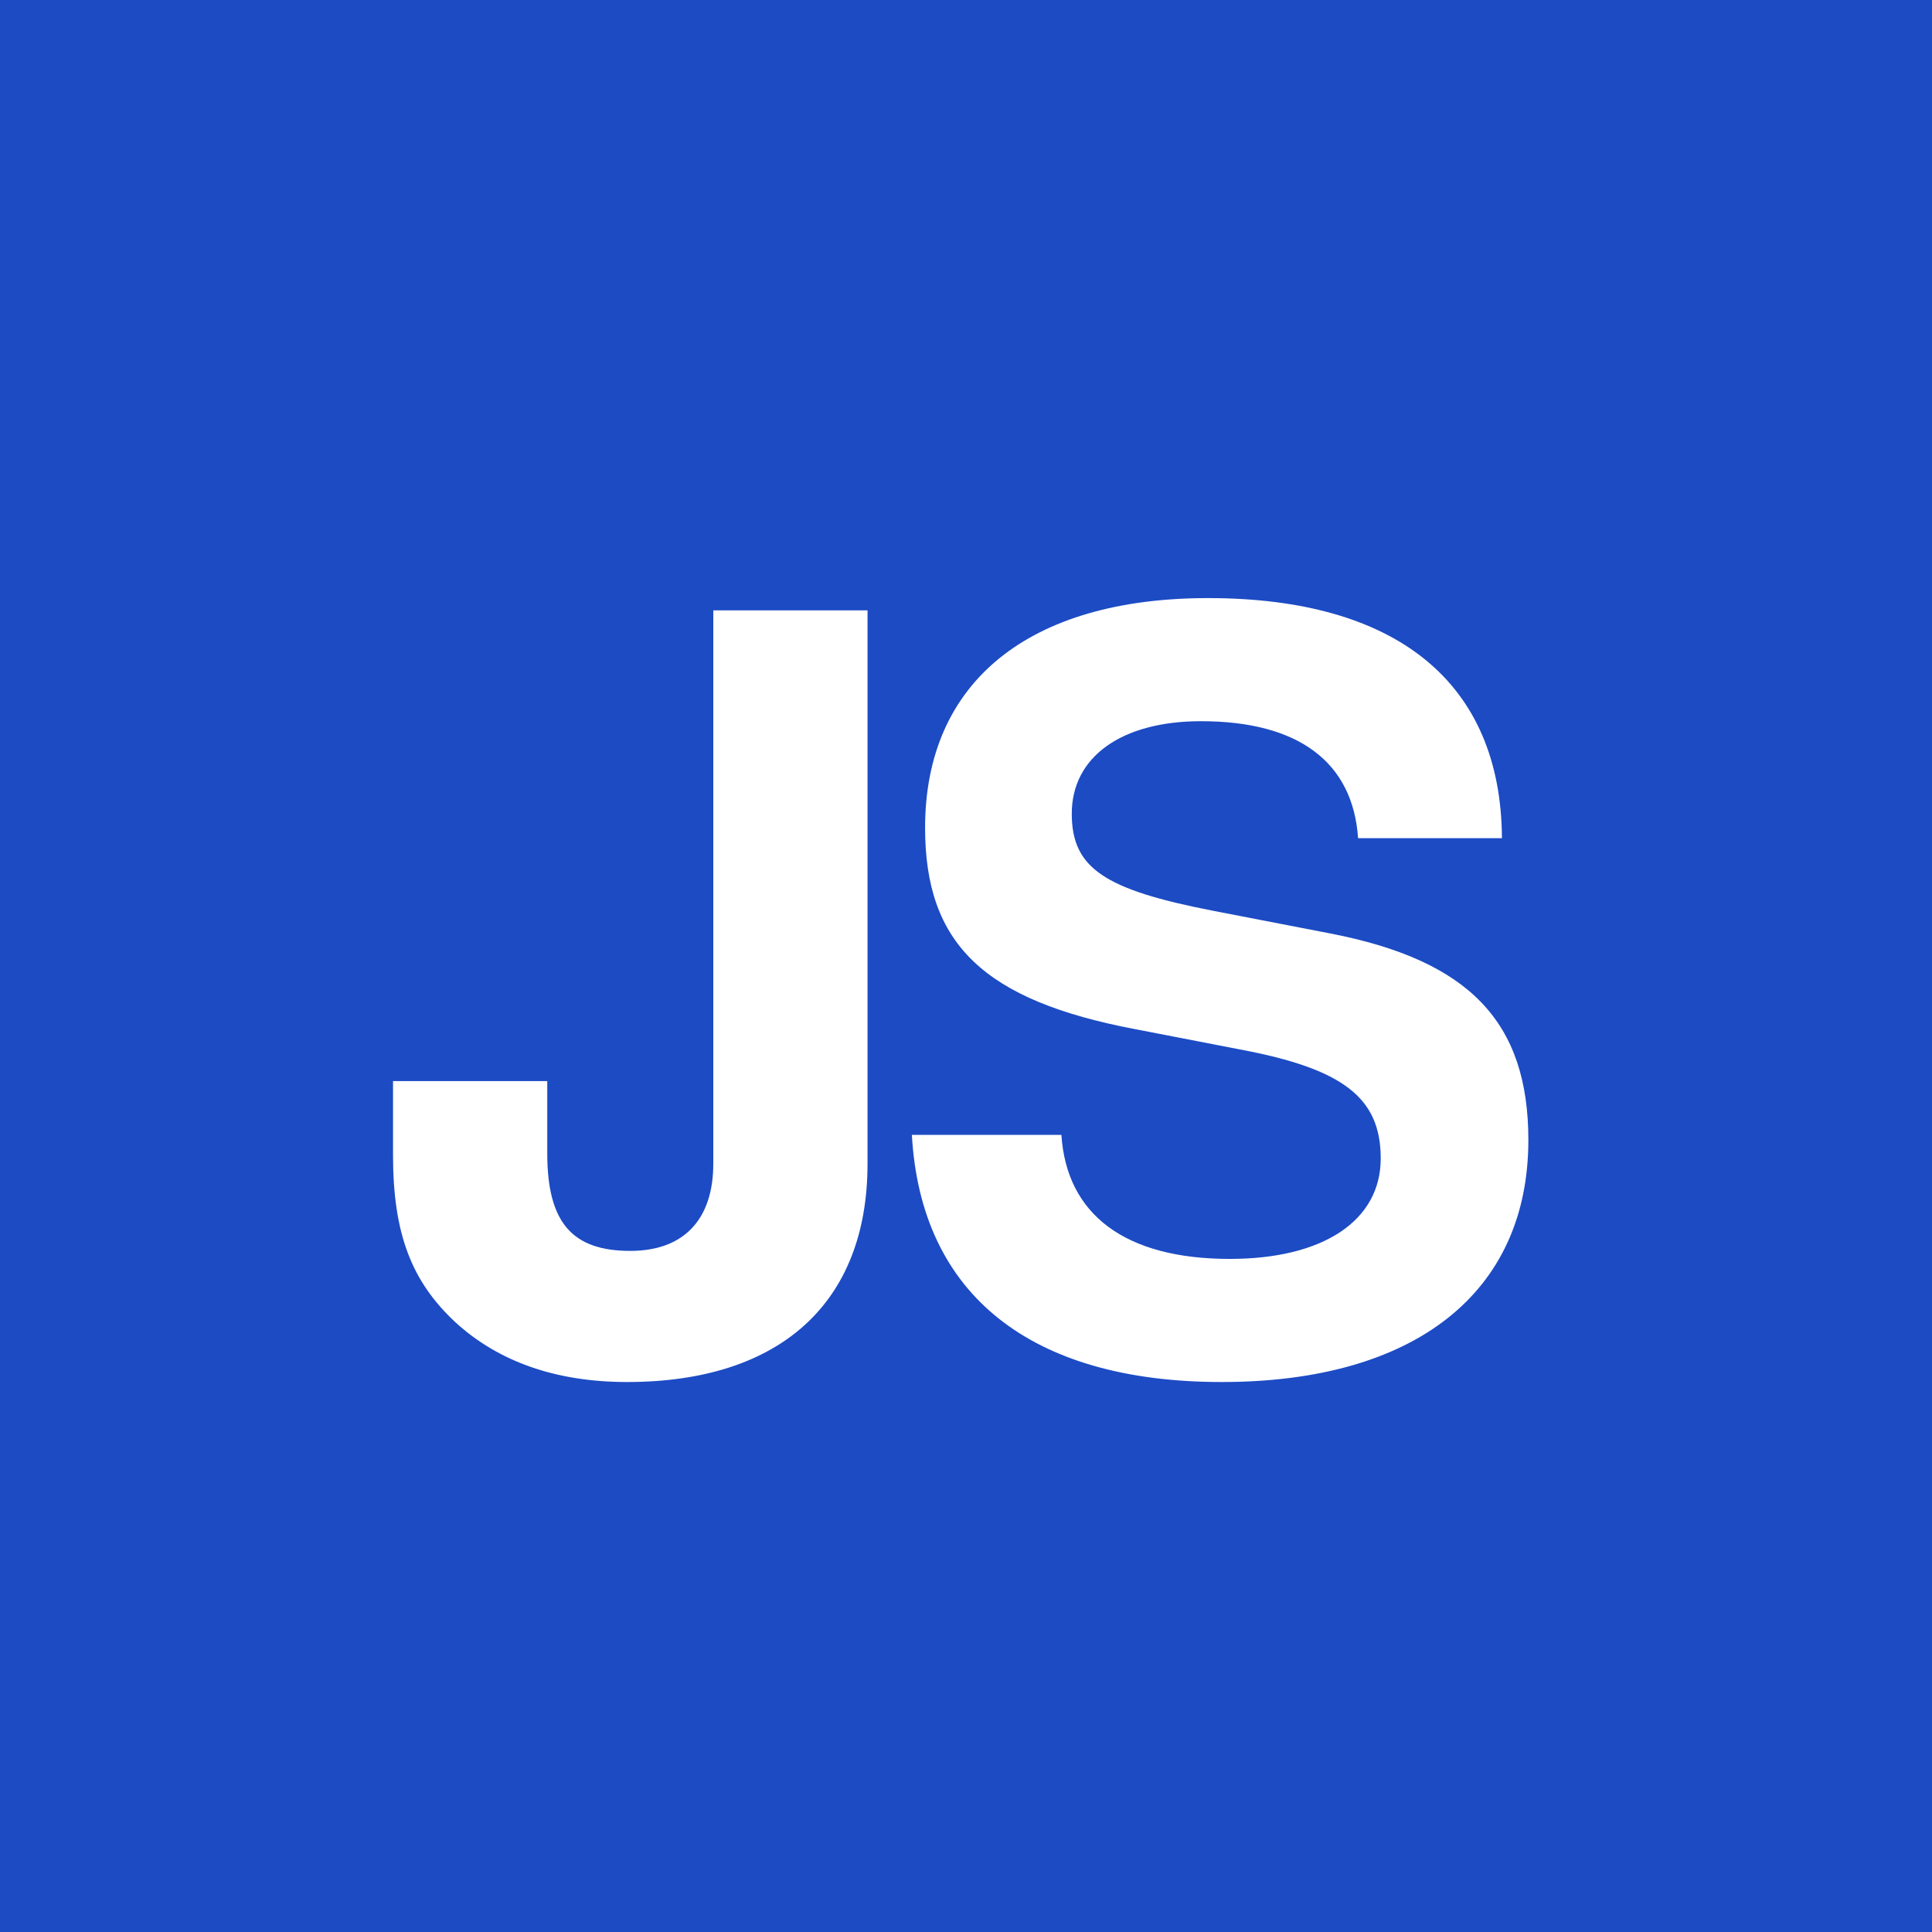
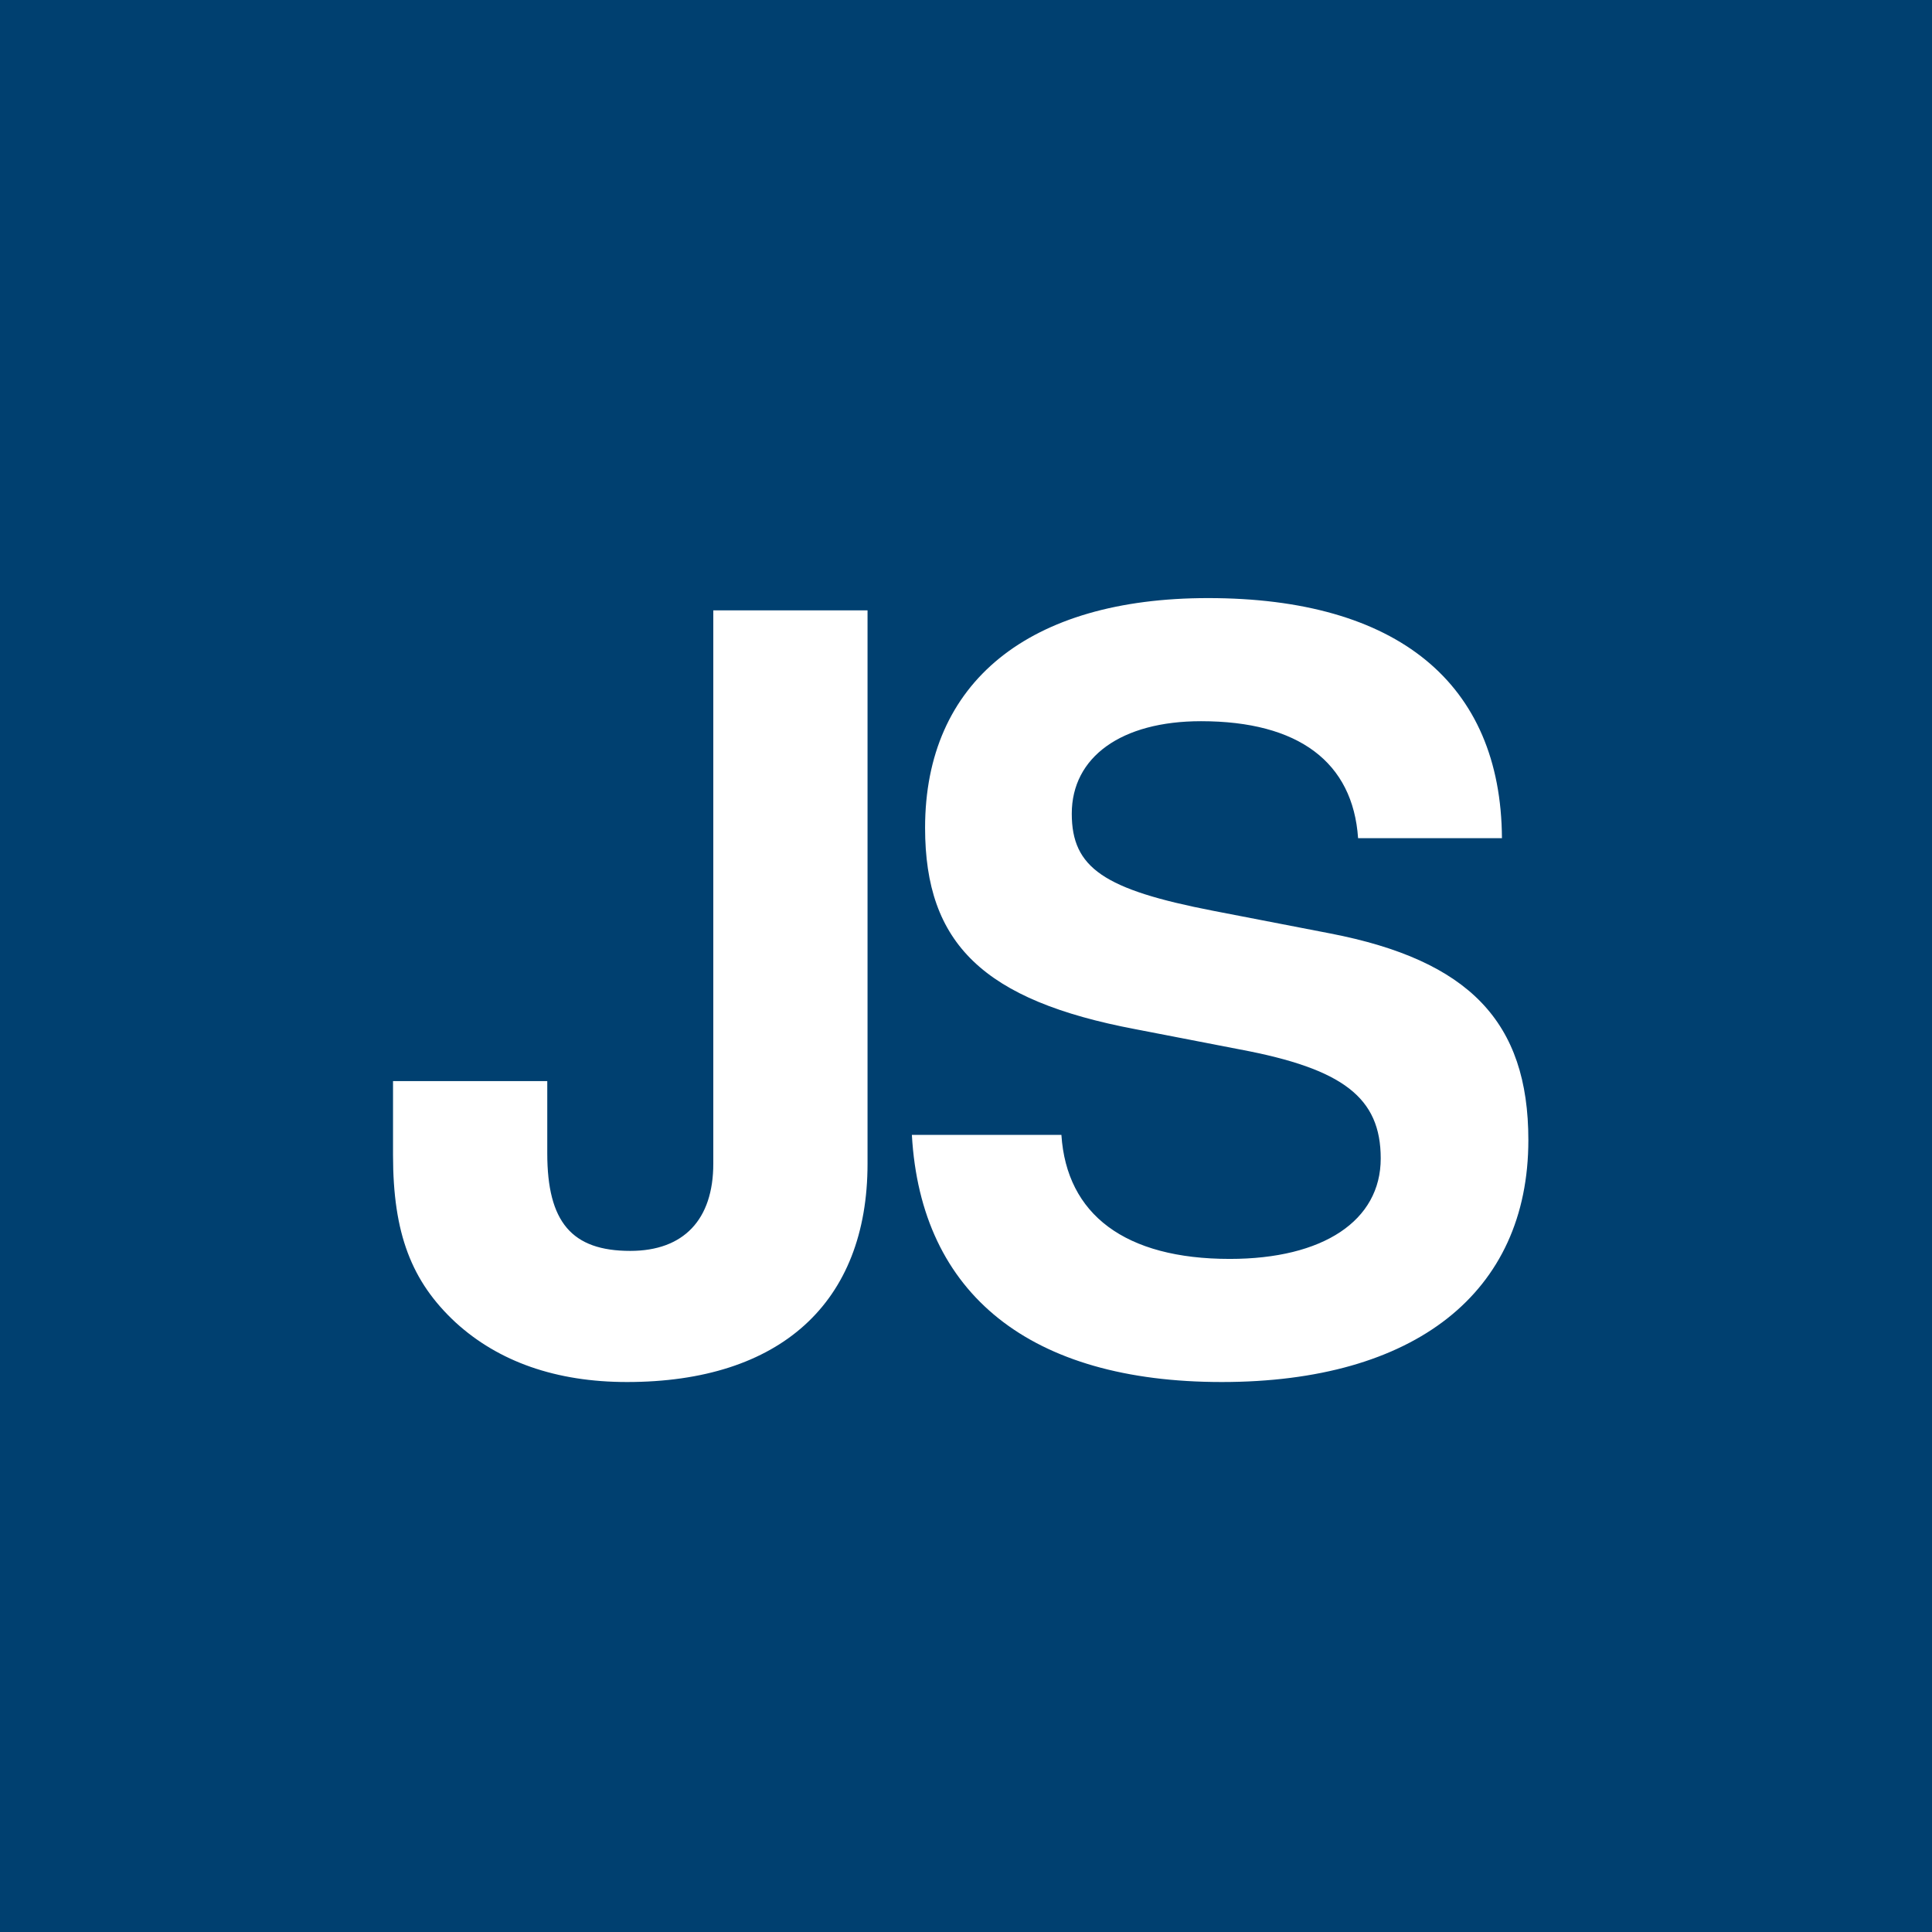
<svg xmlns="http://www.w3.org/2000/svg" viewBox="0 0 64 64">
-   <rect width="64" height="64" fill="#1c4bc4" />
+   <rect width="64" height="64" fill="#004070" />
  <text x="32" y="45" text-anchor="middle" fill="#ffffff" font-family="Helvetica Neue, Helvetica, Arial, sans-serif" font-size="34" font-weight="700" letter-spacing="-2">JS</text>
</svg>
